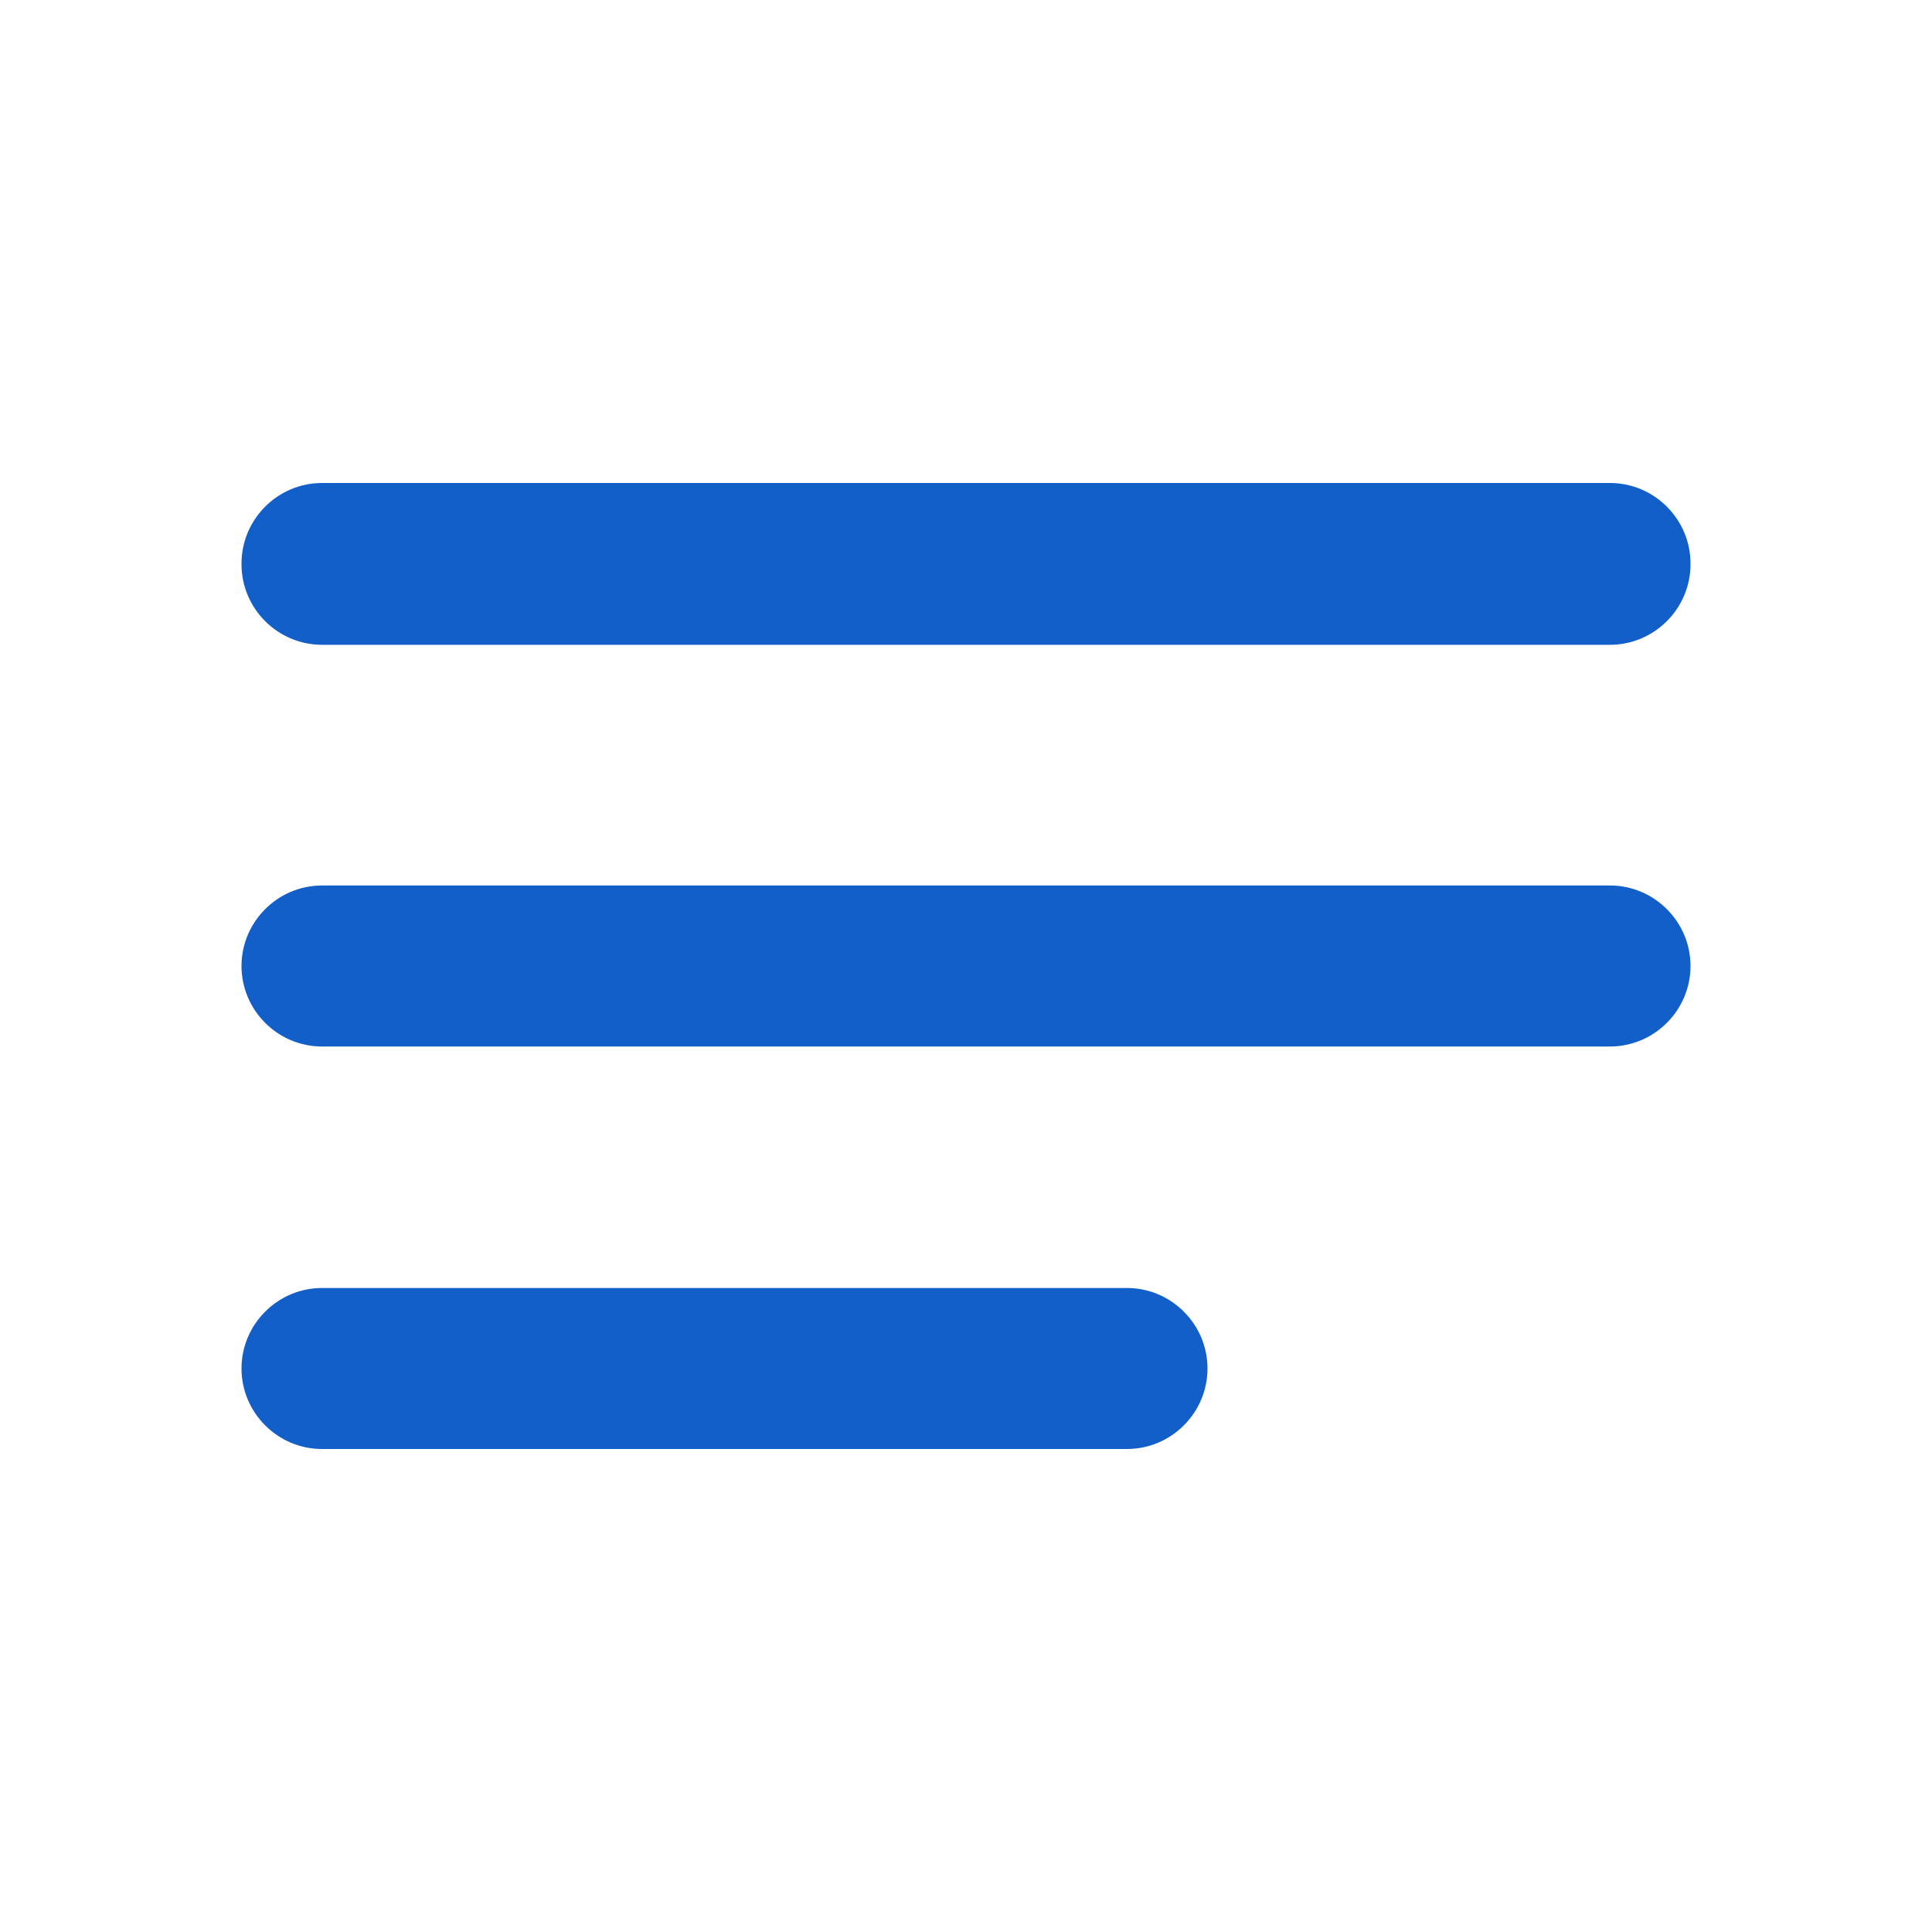
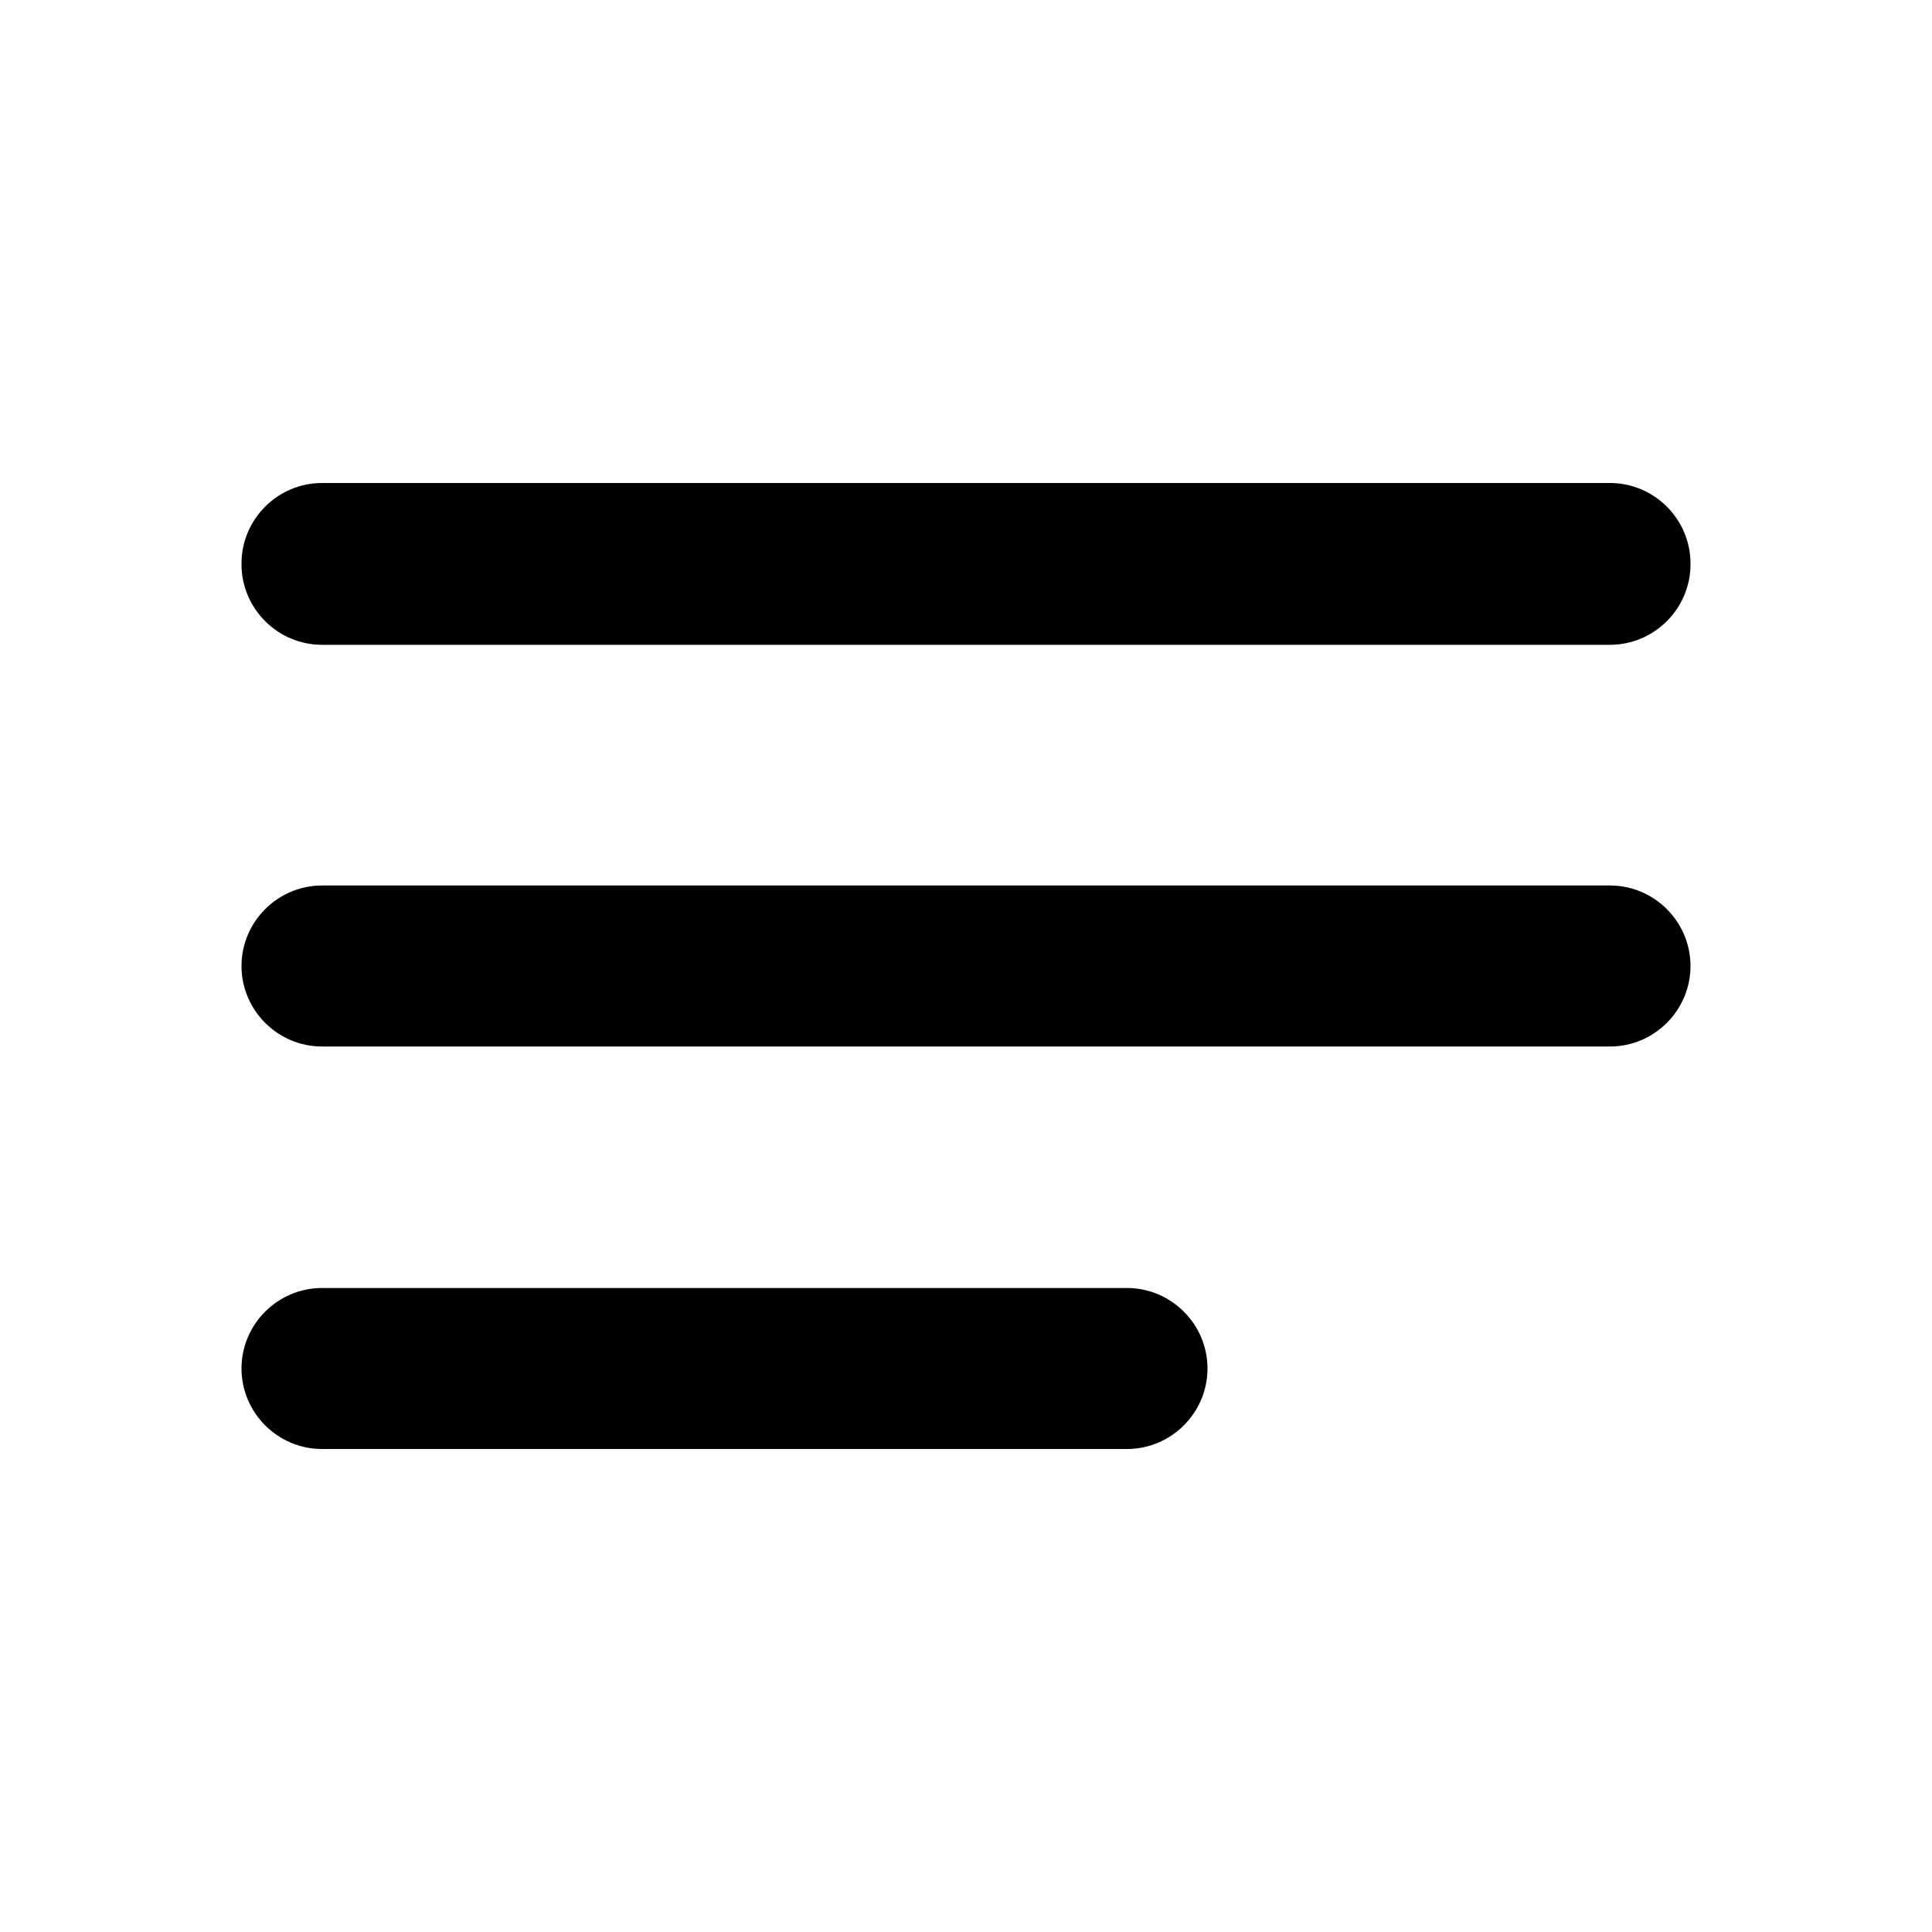
- <svg xmlns="http://www.w3.org/2000/svg" width="24" height="24">
-   <path fill="#125FCA" d="M20 11H4c-.55 0-1 .45-1 1s.45 1 1 1h16c.55 0 1-.45 1-1s-.45-1-1-1zM4 18h10c.55 0 1-.45 1-1s-.45-1-1-1H4c-.55 0-1 .45-1 1s.45 1 1 1zM20 6H4c-.55 0-1 .45-1 1v.01c0 .55.45 1 1 1h16c.55 0 1-.45 1-1V7c0-.55-.45-1-1-1z" fill-rule="evenodd" />
+ <svg xmlns="http://www.w3.org/2000/svg" viewBox="0 0 24 24">
+   <path d="M20 11H4c-.55 0-1 .45-1 1s.45 1 1 1h16c.55 0 1-.45 1-1s-.45-1-1-1zM4 18h10c.55 0 1-.45 1-1s-.45-1-1-1H4c-.55 0-1 .45-1 1s.45 1 1 1zM20 6H4c-.55 0-1 .45-1 1v.01c0 .55.45 1 1 1h16c.55 0 1-.45 1-1V7c0-.55-.45-1-1-1z" fill-rule="evenodd" />
</svg>
